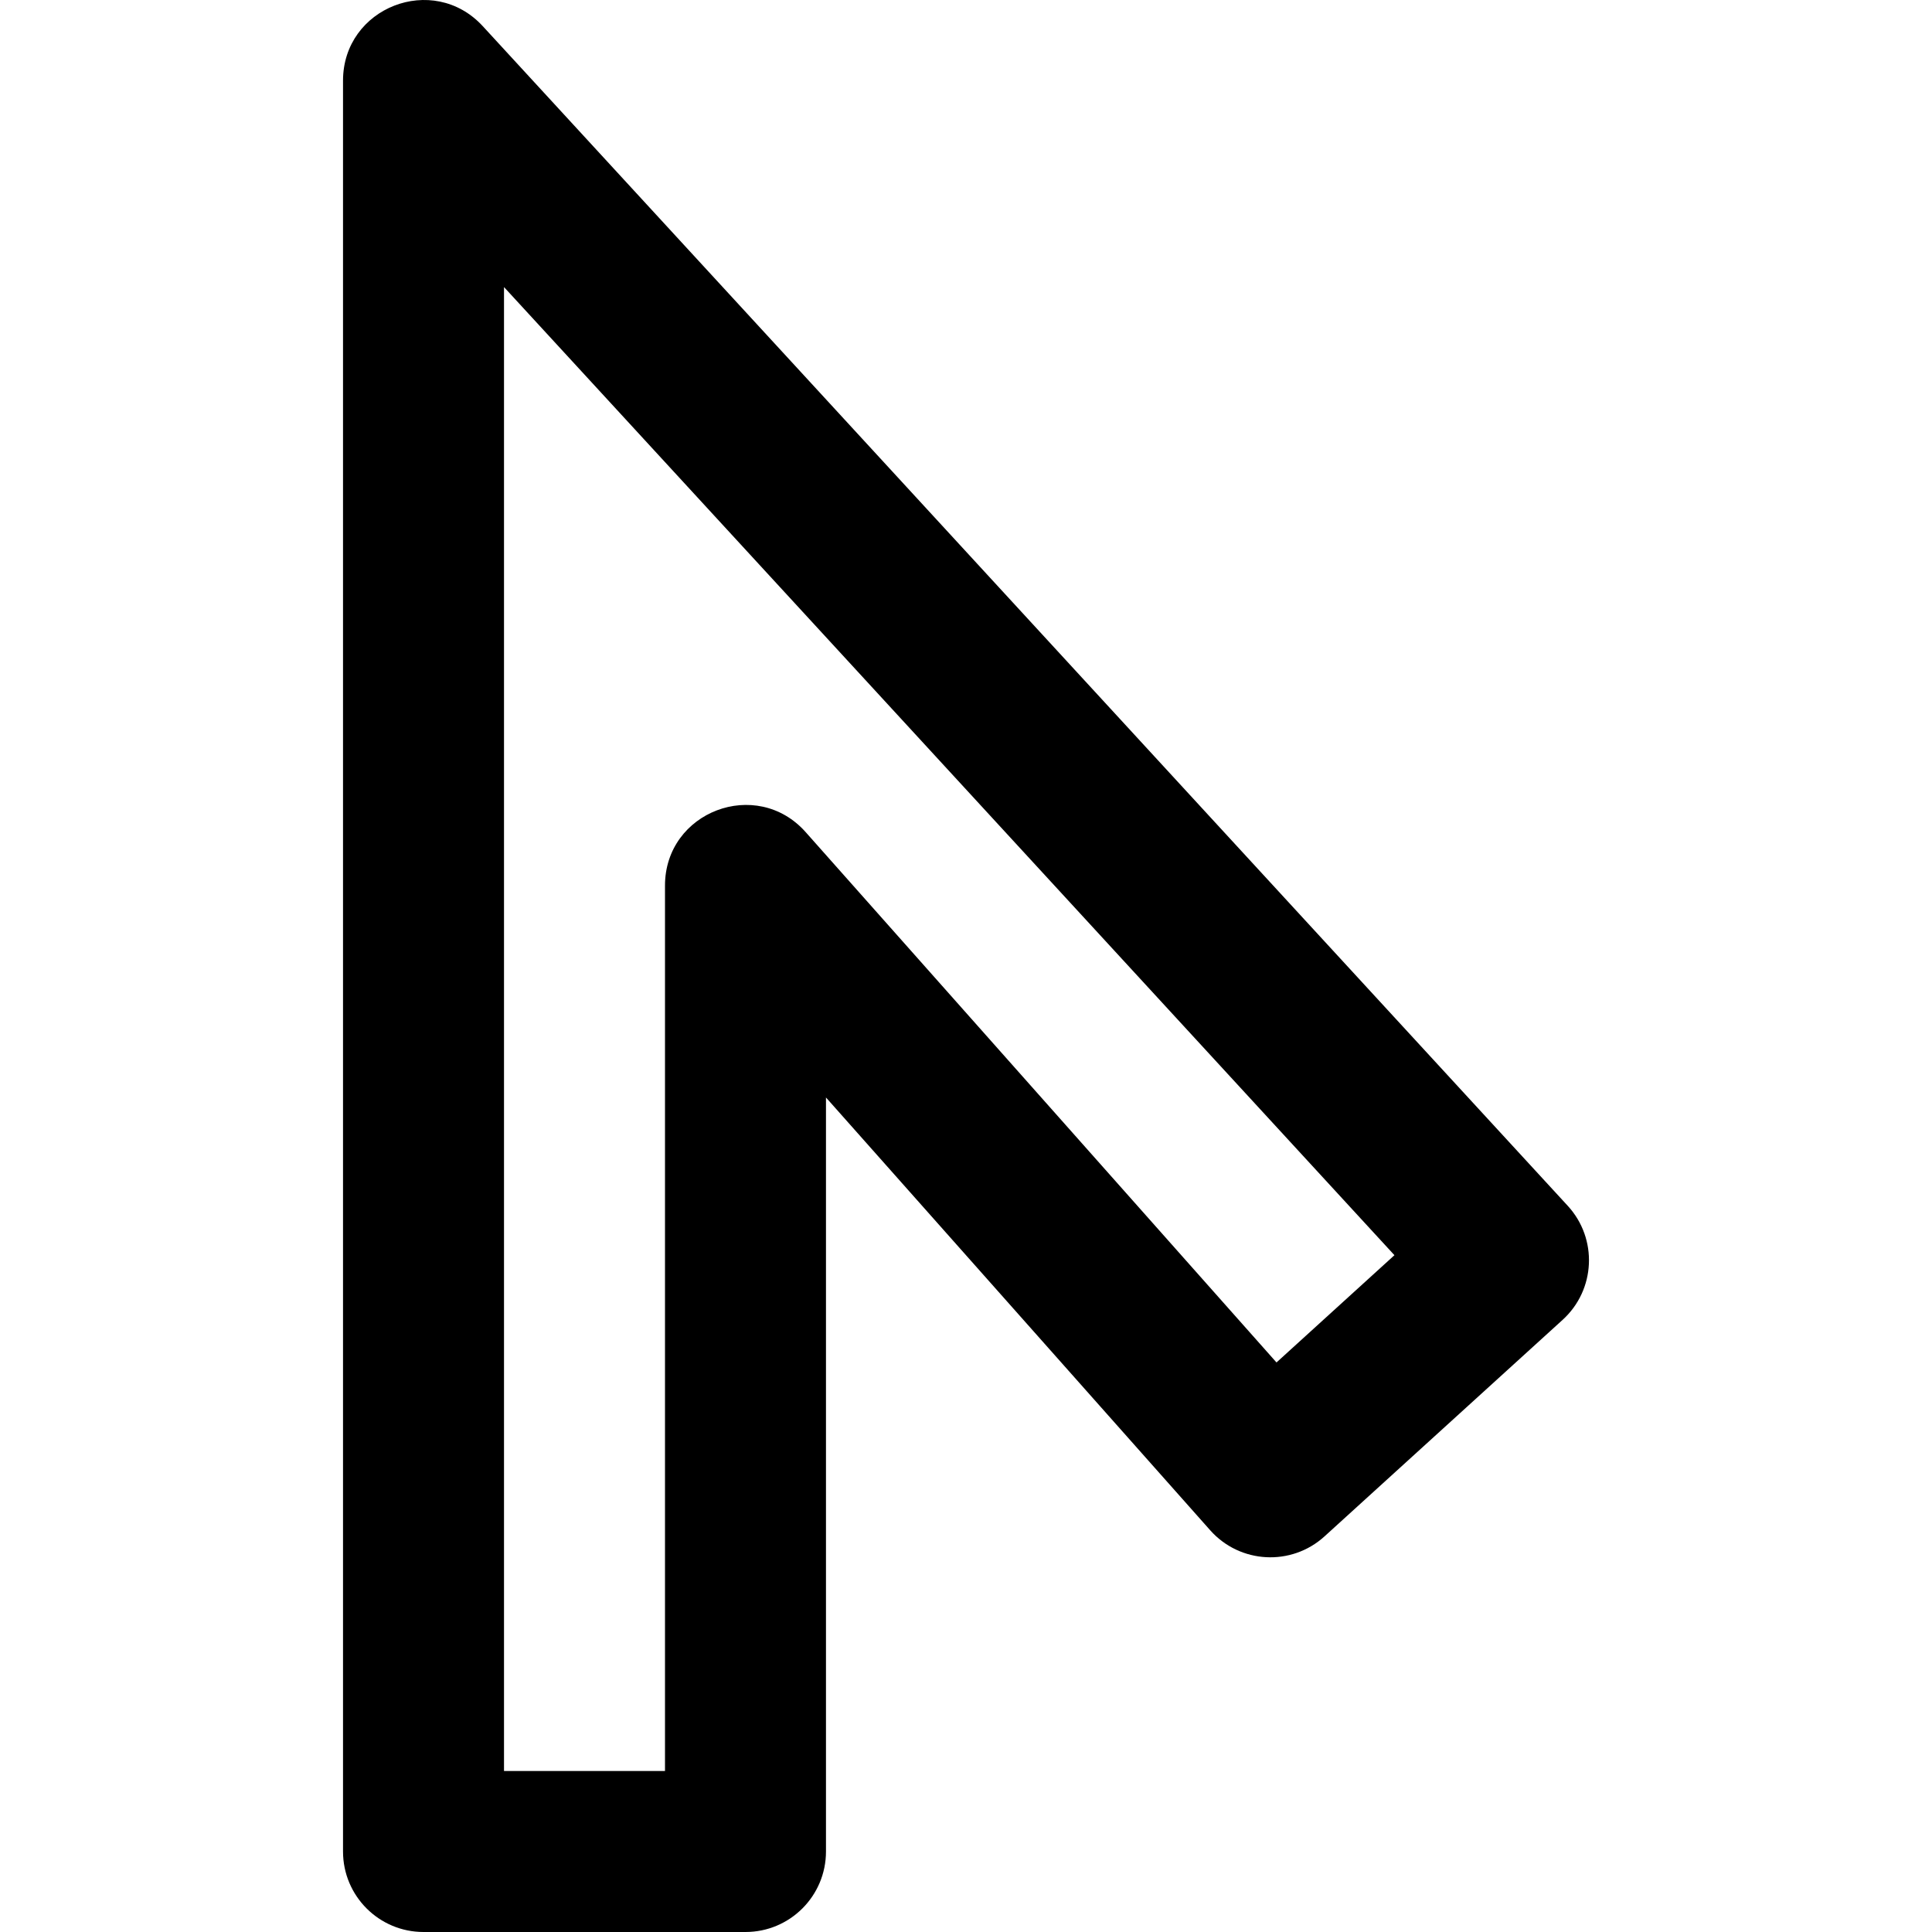
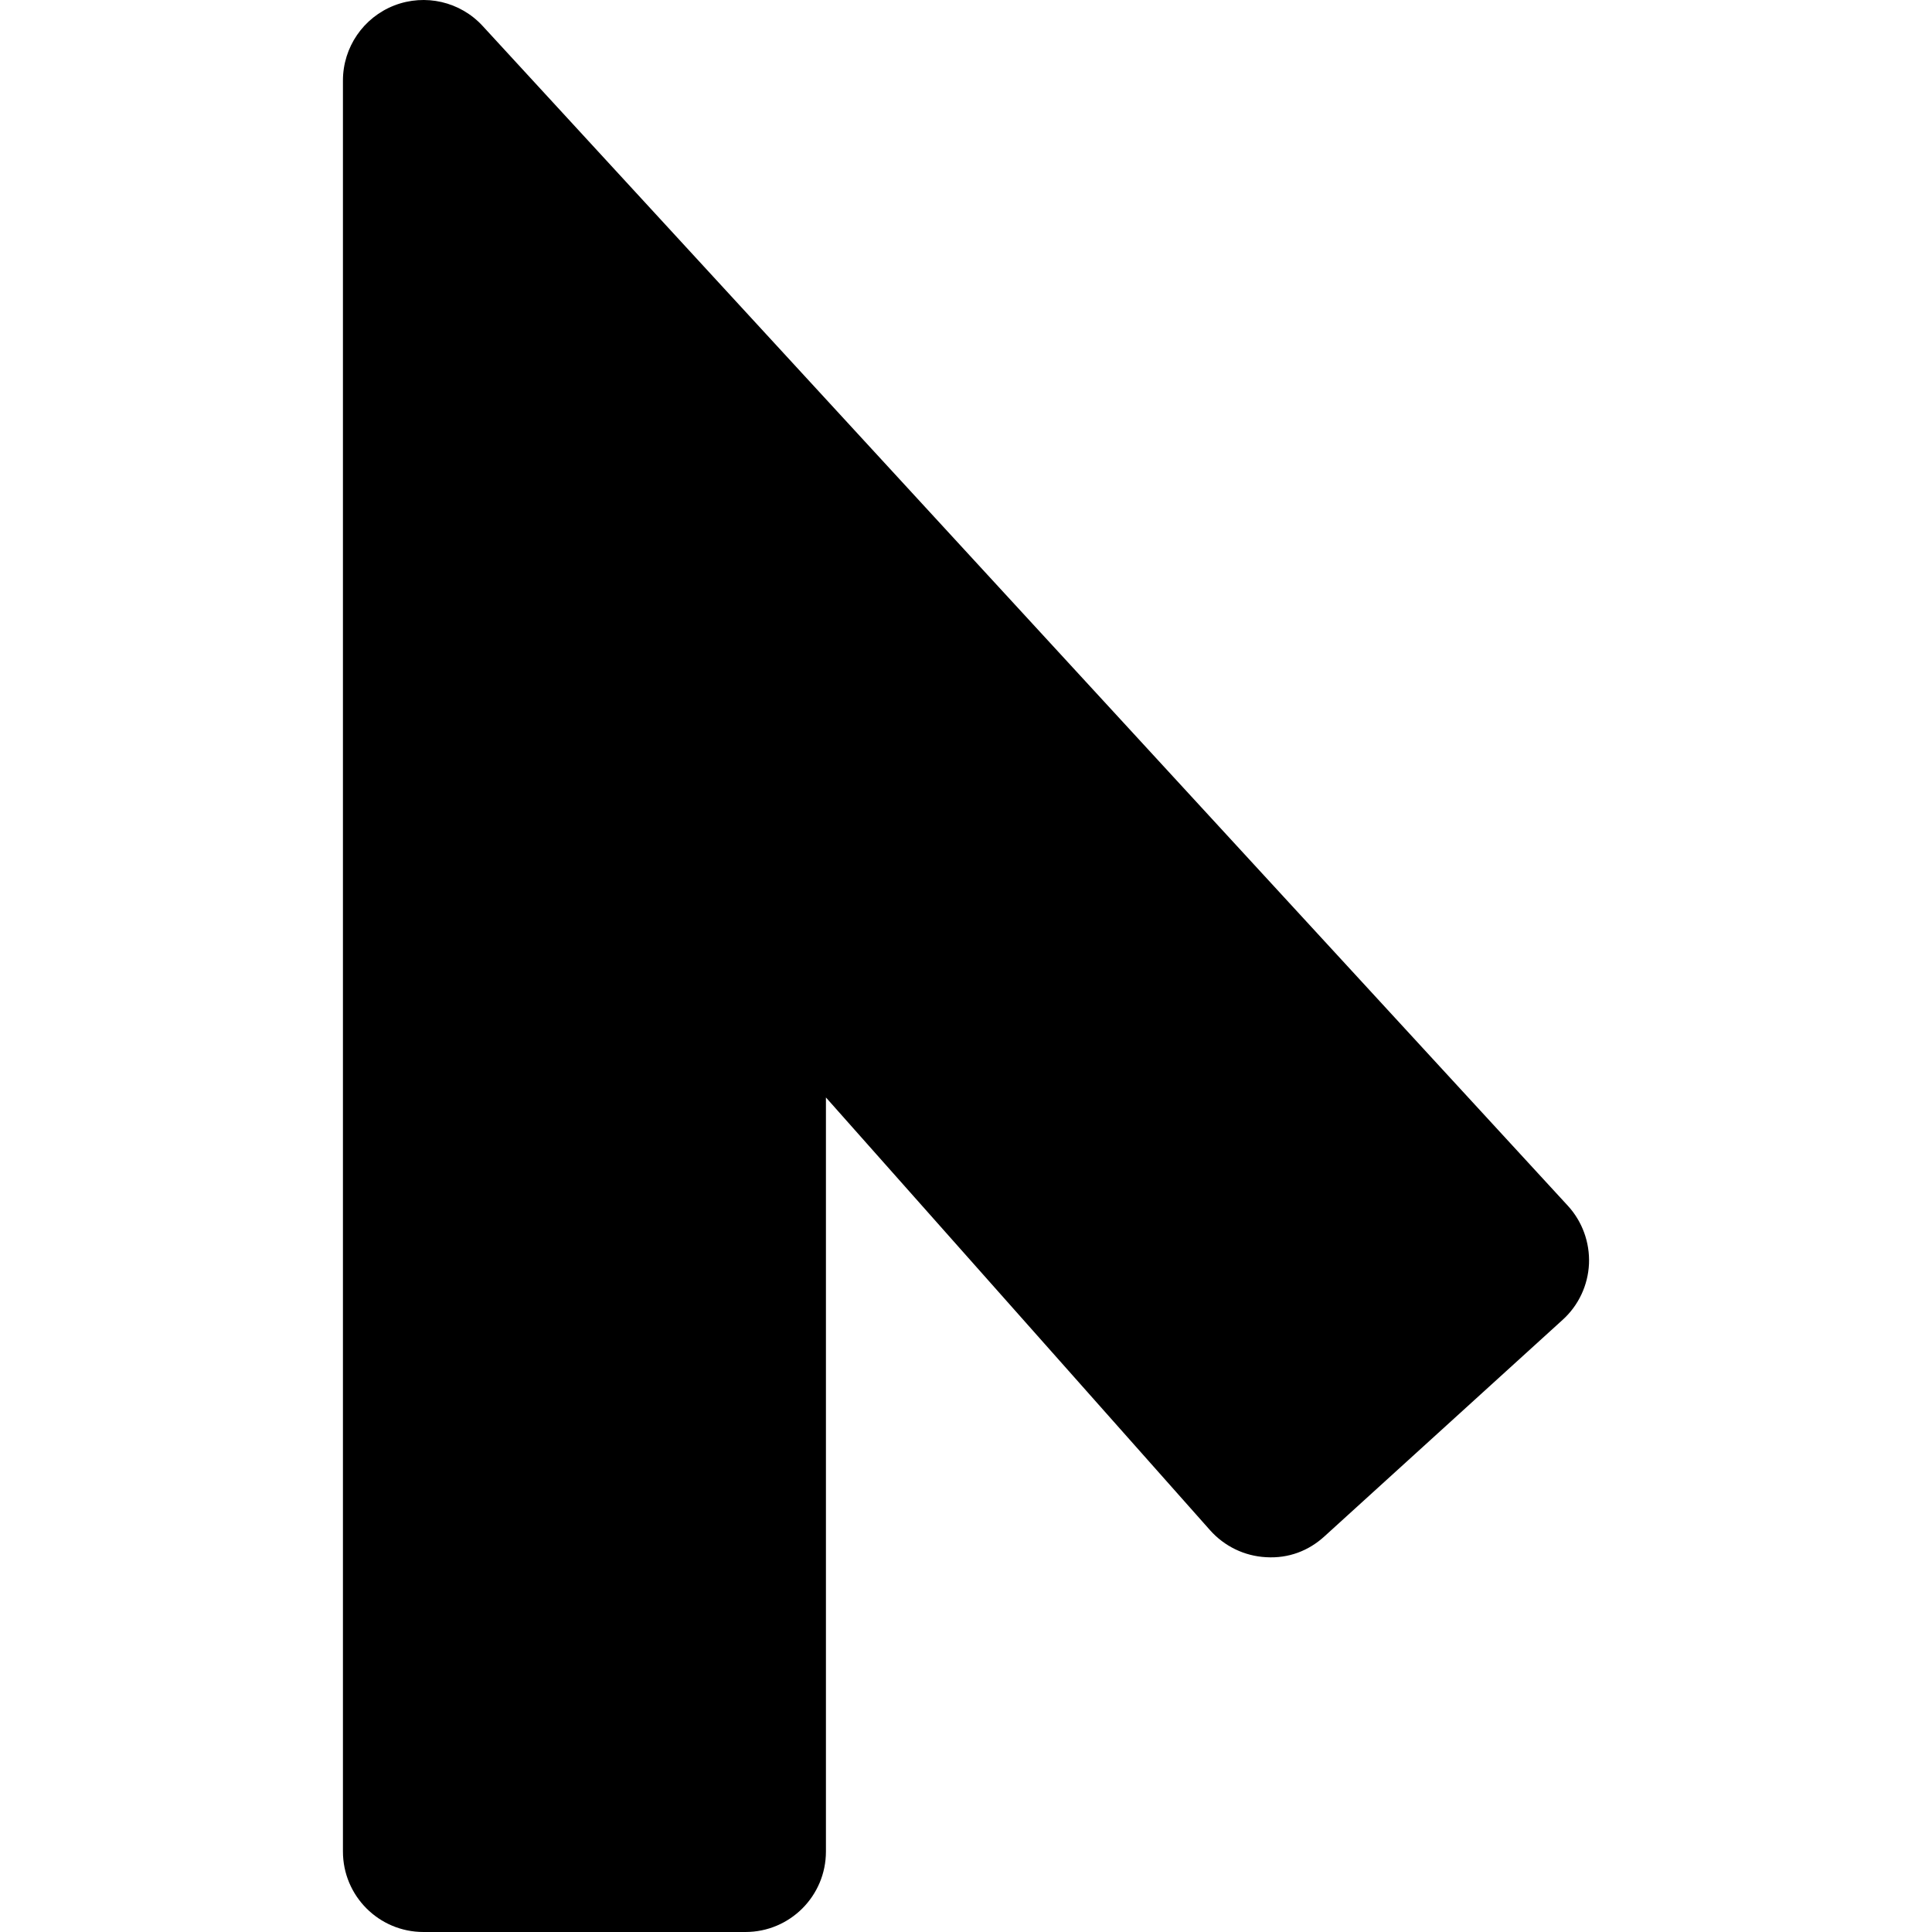
- <svg xmlns="http://www.w3.org/2000/svg" fill="#000000" height="800px" width="800px" version="1.1" id="Layer_1" viewBox="0 0 512.043 512.043" xml:space="preserve">
-   <g>
+ <svg xmlns="http://www.w3.org/2000/svg" fill="#000000" height="128px" width="128px" version="1.1" id="Layer_1" viewBox="0 0 512.003 512.003" xml:space="preserve">
+   <g id="SVGRepo_bgCarrier" stroke-width="0" />
+   <g id="SVGRepo_tracerCarrier" stroke-linecap="round" stroke-linejoin="round" />
+   <g id="SVGRepo_iconCarrier">
    <g>
-       <path d="M415.499,319.574L127.947,6.934C114.788-7.373,90.912,1.938,90.912,21.376V490.71c0,11.782,9.551,21.333,21.333,21.333    h85.333c11.782,0,21.333-9.551,21.333-21.333V290.871L320.74,405.566c7.888,8.885,21.516,9.613,30.306,1.619l63.104-57.387    C422.902,341.841,423.507,328.281,415.499,319.574z M338.313,361.095L213.532,220.546c-13.028-14.674-37.287-5.459-37.287,14.164    v234.667h-42.667V76.084l235.993,256.583L338.313,361.095z" />
+       <g>
+         <path d="M415.491,319.533L127.917,6.893c-5.952-6.485-15.253-8.619-23.445-5.44c-8.192,3.2-13.589,11.093-13.589,19.883v469.333 c0,11.776,9.536,21.333,21.333,21.333h85.333c11.797,0,21.333-9.557,21.333-21.333V290.84l101.803,114.688 c3.797,4.267,9.131,6.848,14.827,7.147c5.973,0.363,11.285-1.685,15.488-5.525l63.125-57.387c4.224-3.819,6.72-9.173,6.976-14.848 C421.336,329.261,419.331,323.715,415.491,319.533z" />
+       </g>
    </g>
  </g>
</svg>
